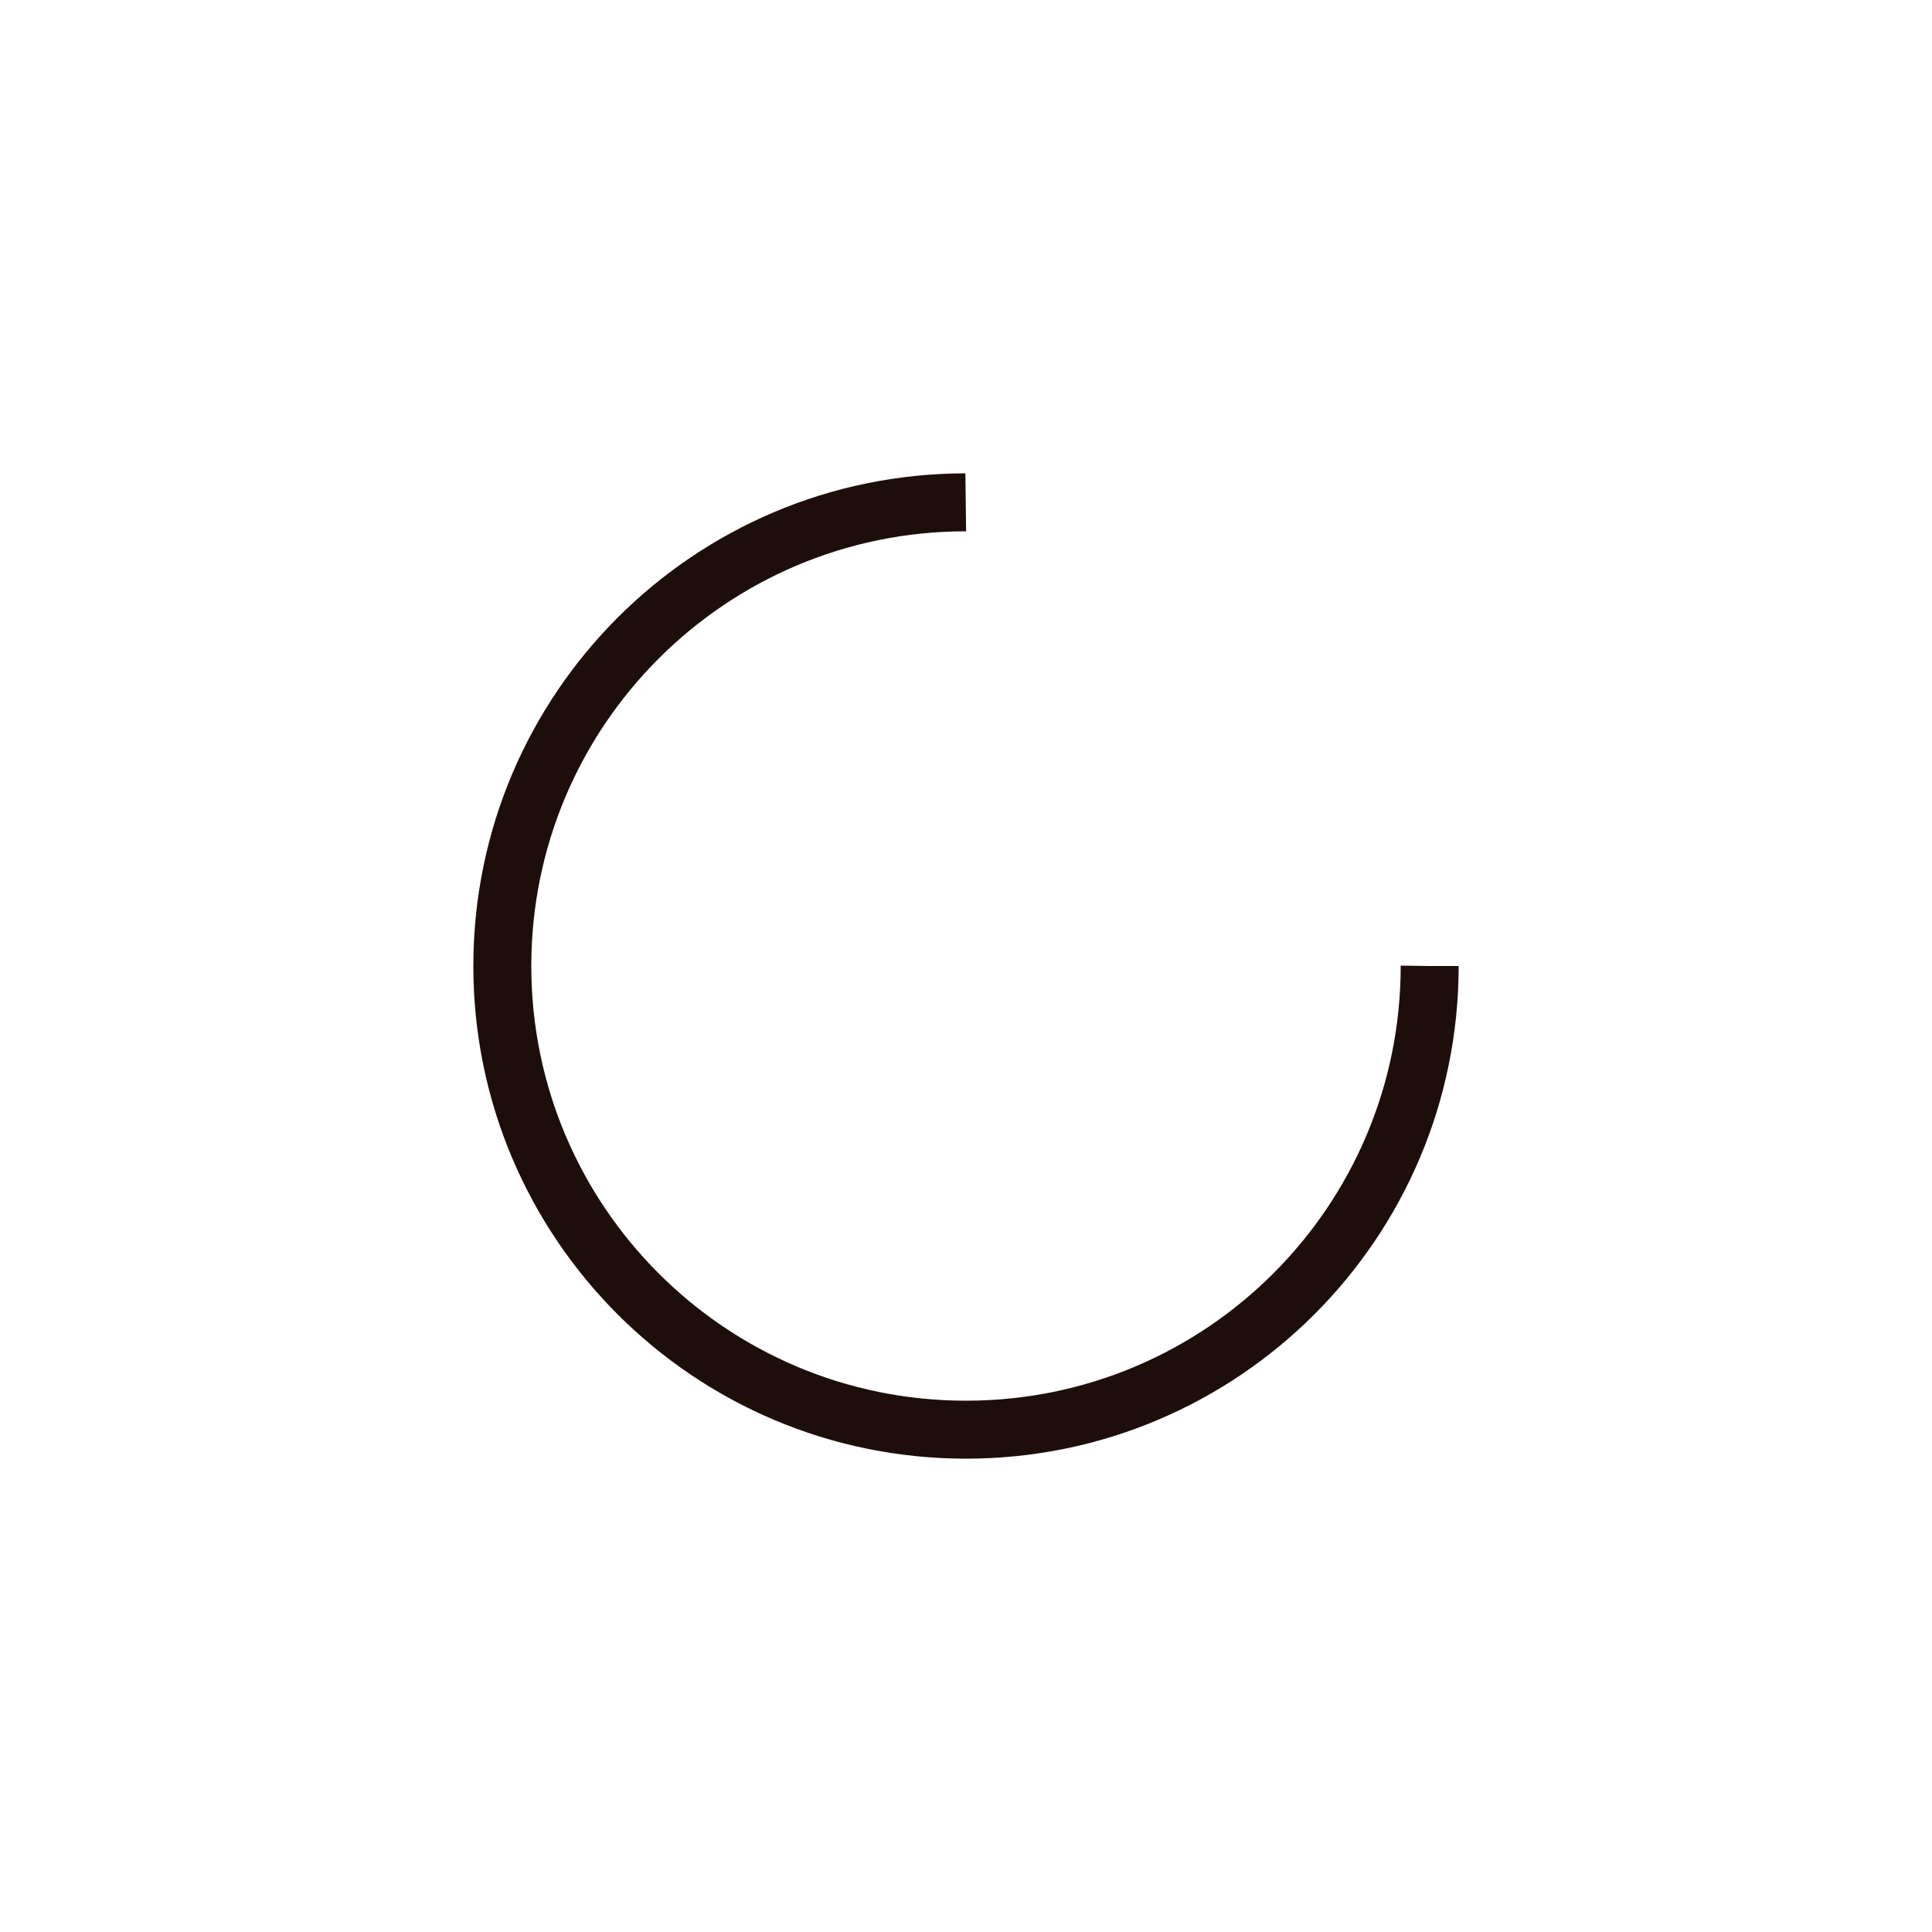
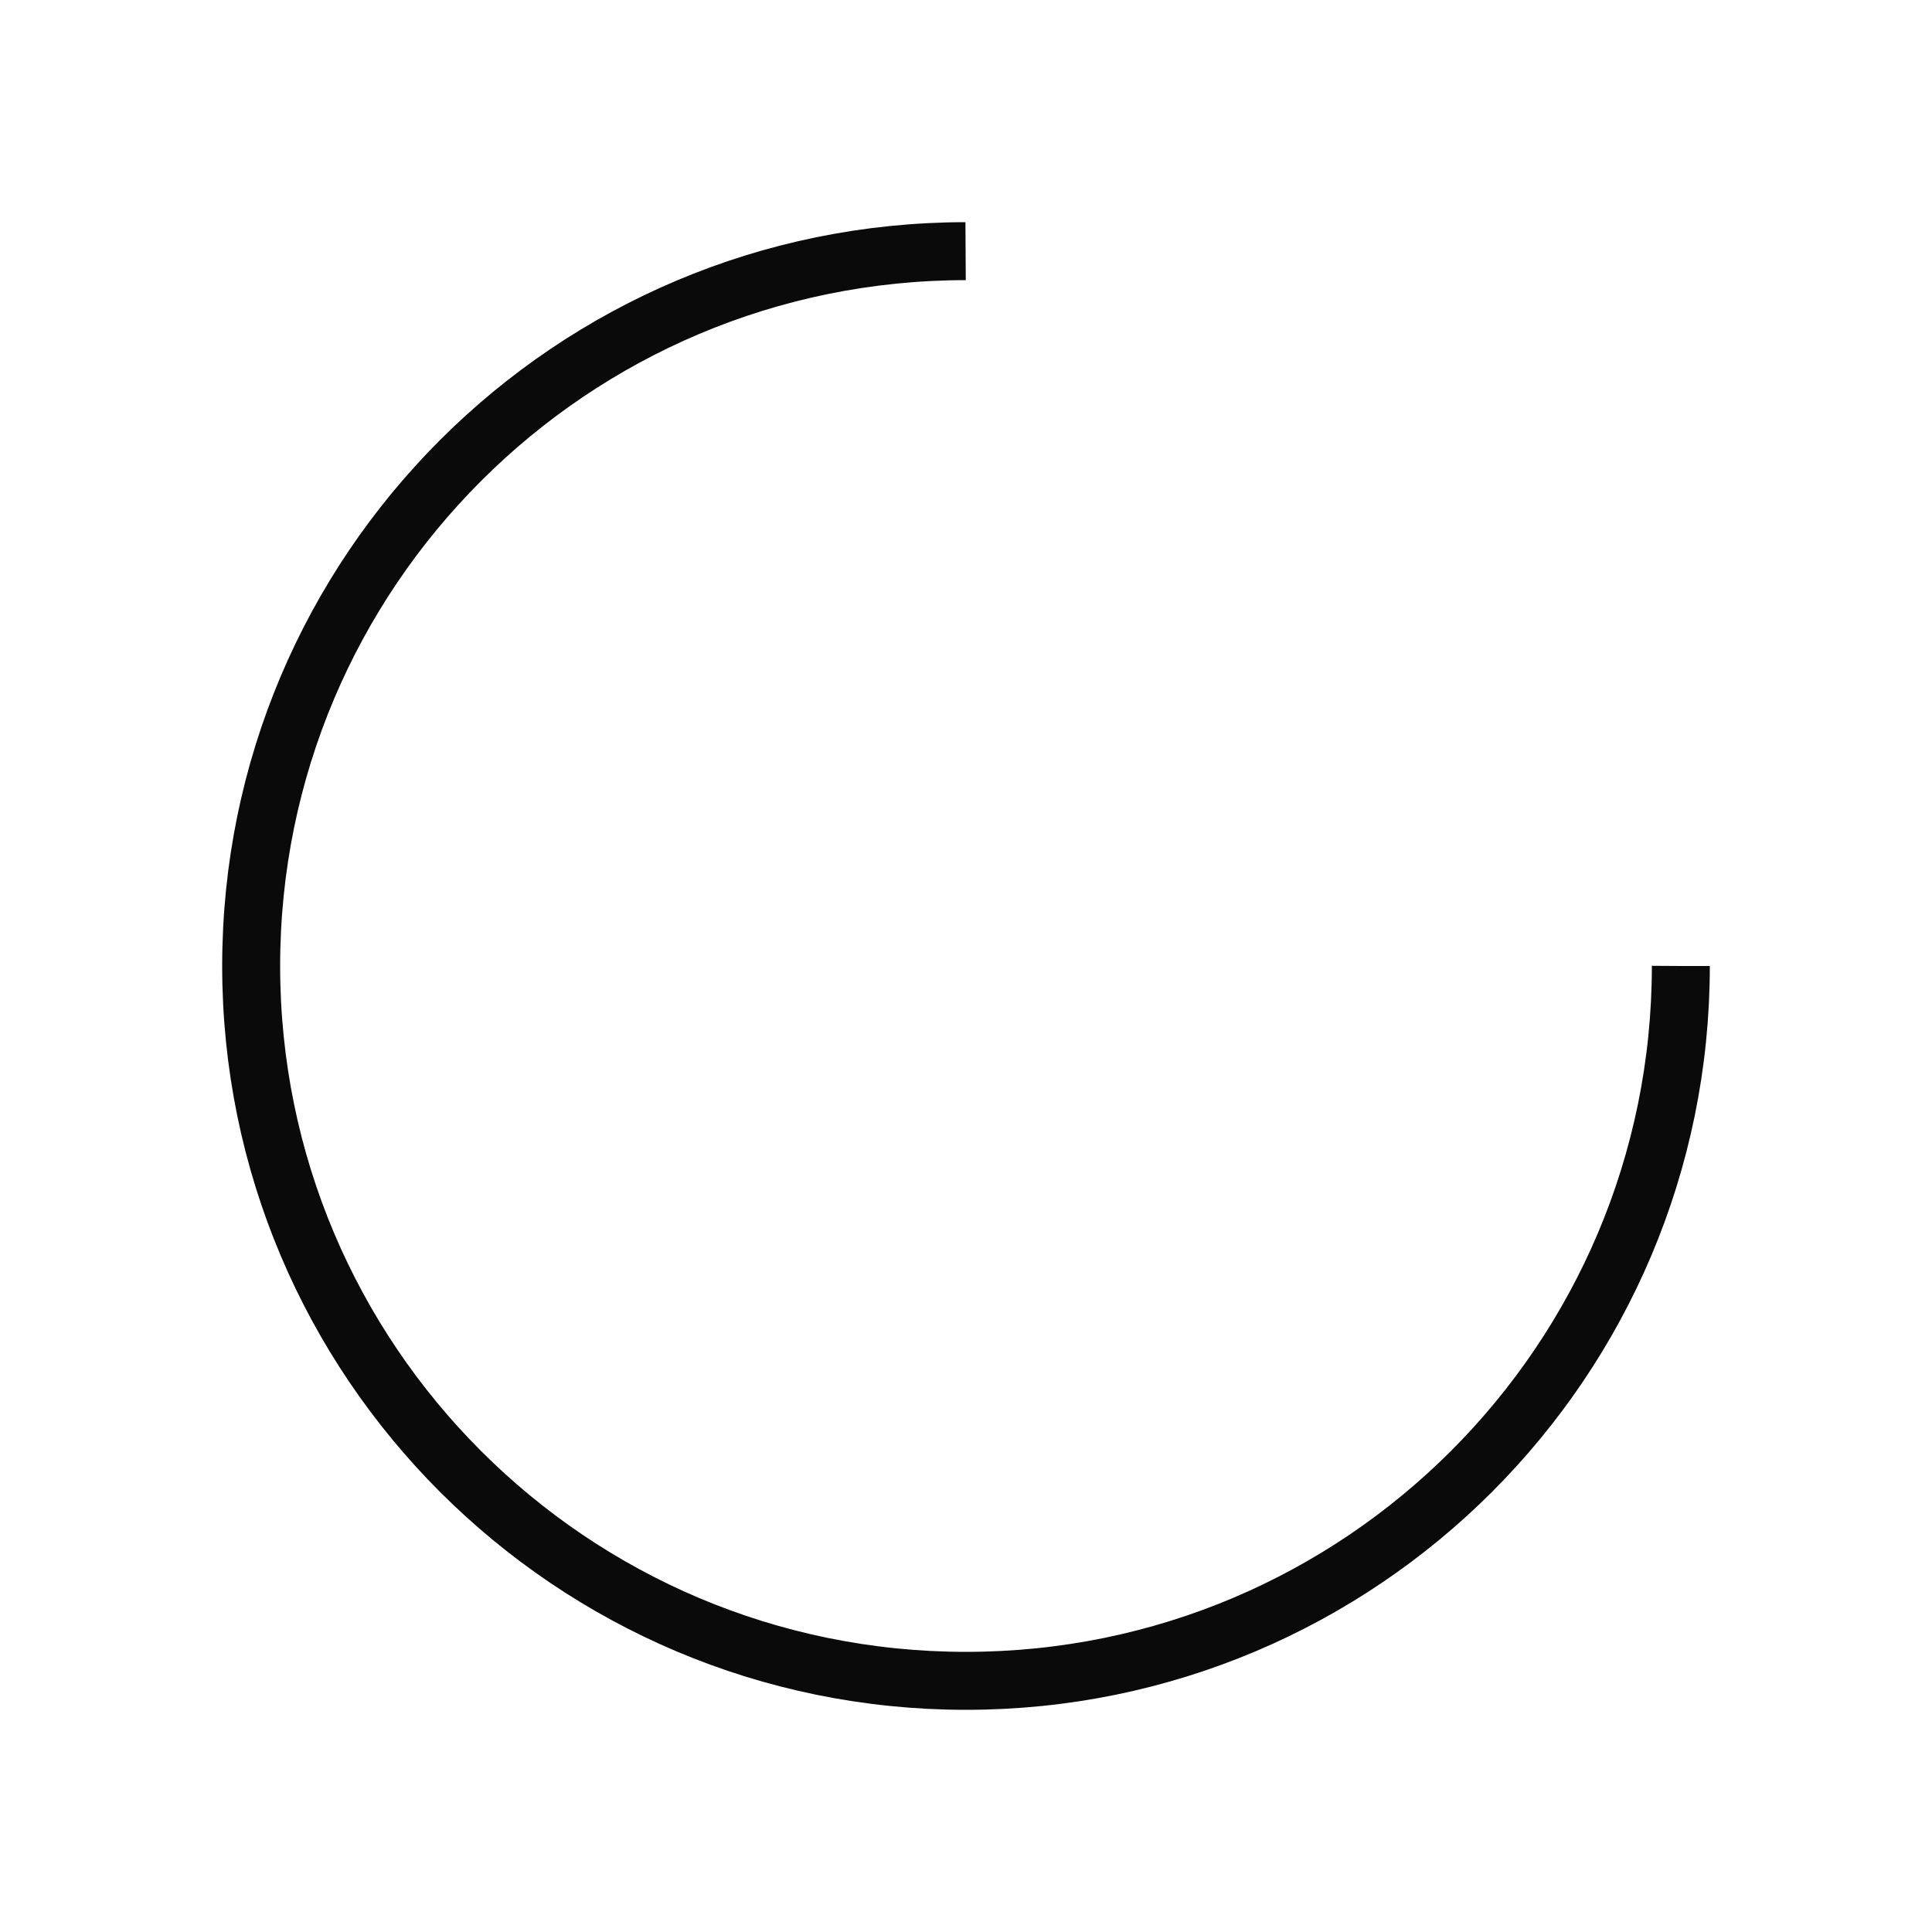
<svg xmlns="http://www.w3.org/2000/svg" style="margin: auto; background: none; display: block; shape-rendering: auto;" width="204px" height="204px" viewBox="0 0 100 100" preserveAspectRatio="xMidYMid">
-   <circle cx="50" cy="50" fill="none" stroke="#1d0e0b" stroke-width="3" r="24" stroke-dasharray="113.097 39.699">
-     <animateTransform attributeName="transform" type="rotate" repeatCount="indefinite" dur="5.556s" values="0 50 50;360 50 50" keyTimes="0;1" />
+   <circle cx="50" cy="50" fill="none" stroke="#0a0a0a" stroke-width="3" r="37" stroke-dasharray="174.358 60.119">
+     <animateTransform attributeName="transform" type="rotate" repeatCount="indefinite" dur="2.632s" values="0 50 50;360 50 50" keyTimes="0;1" />
  </circle>
</svg>
